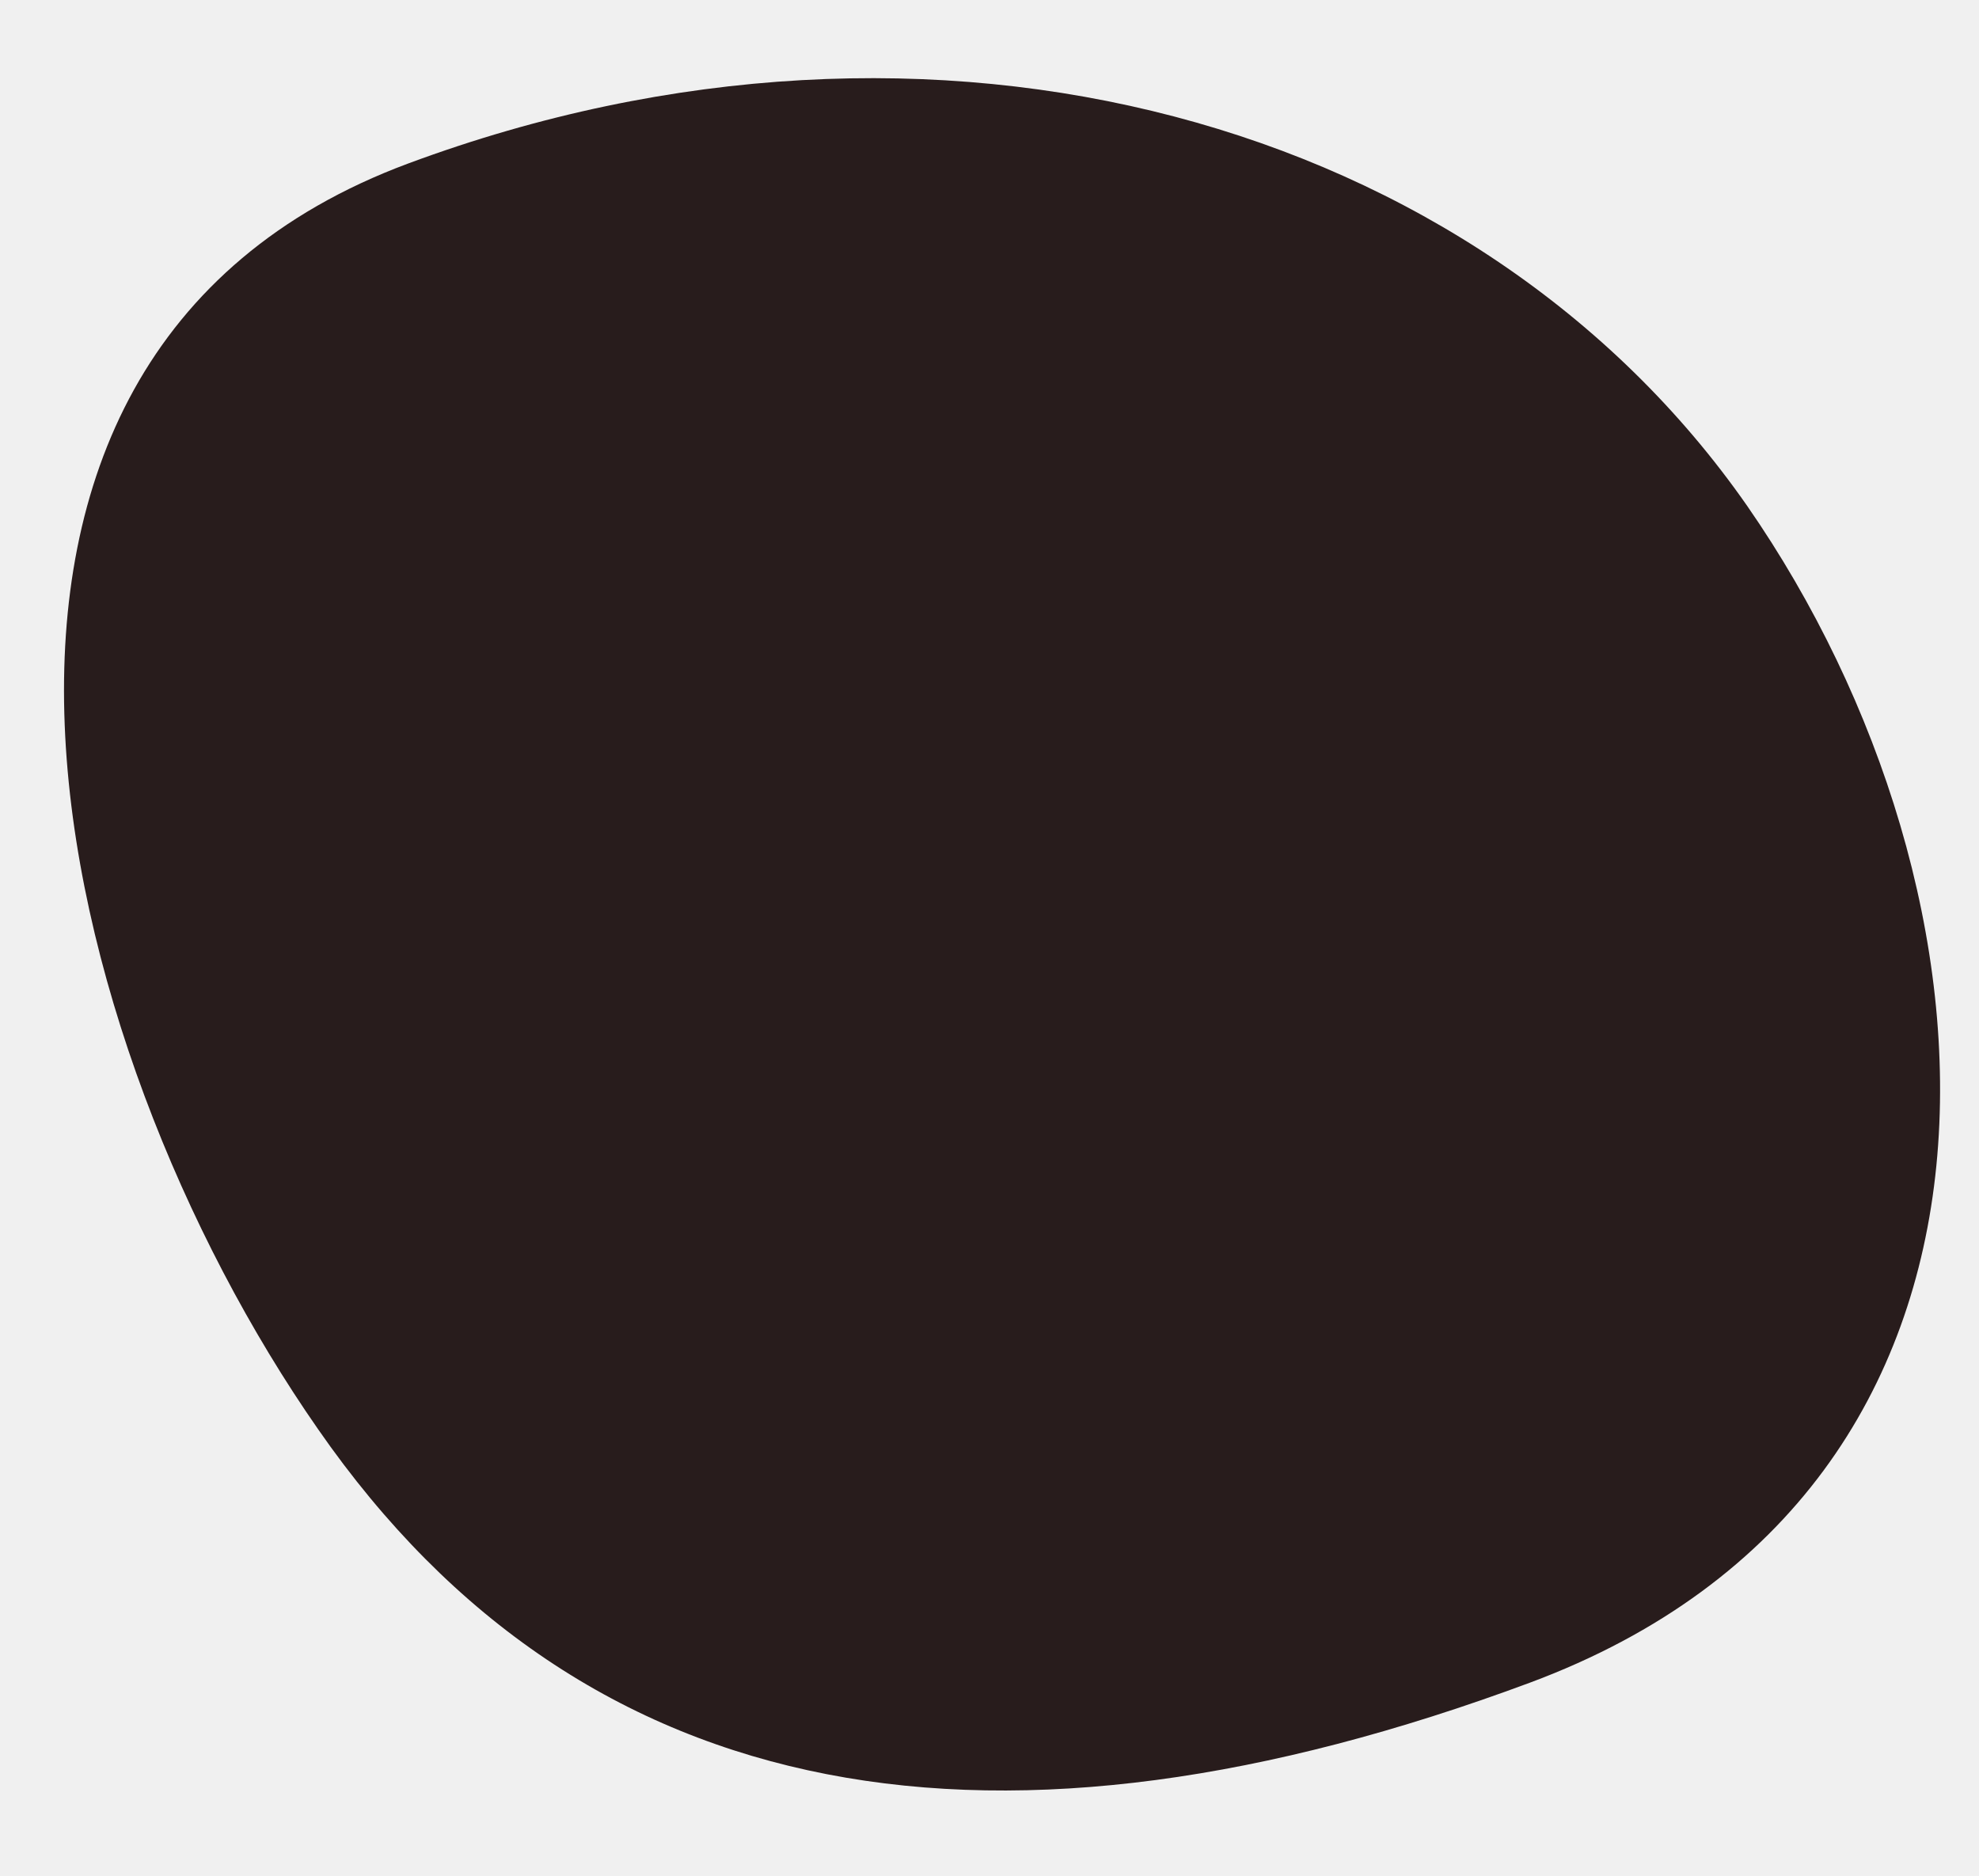
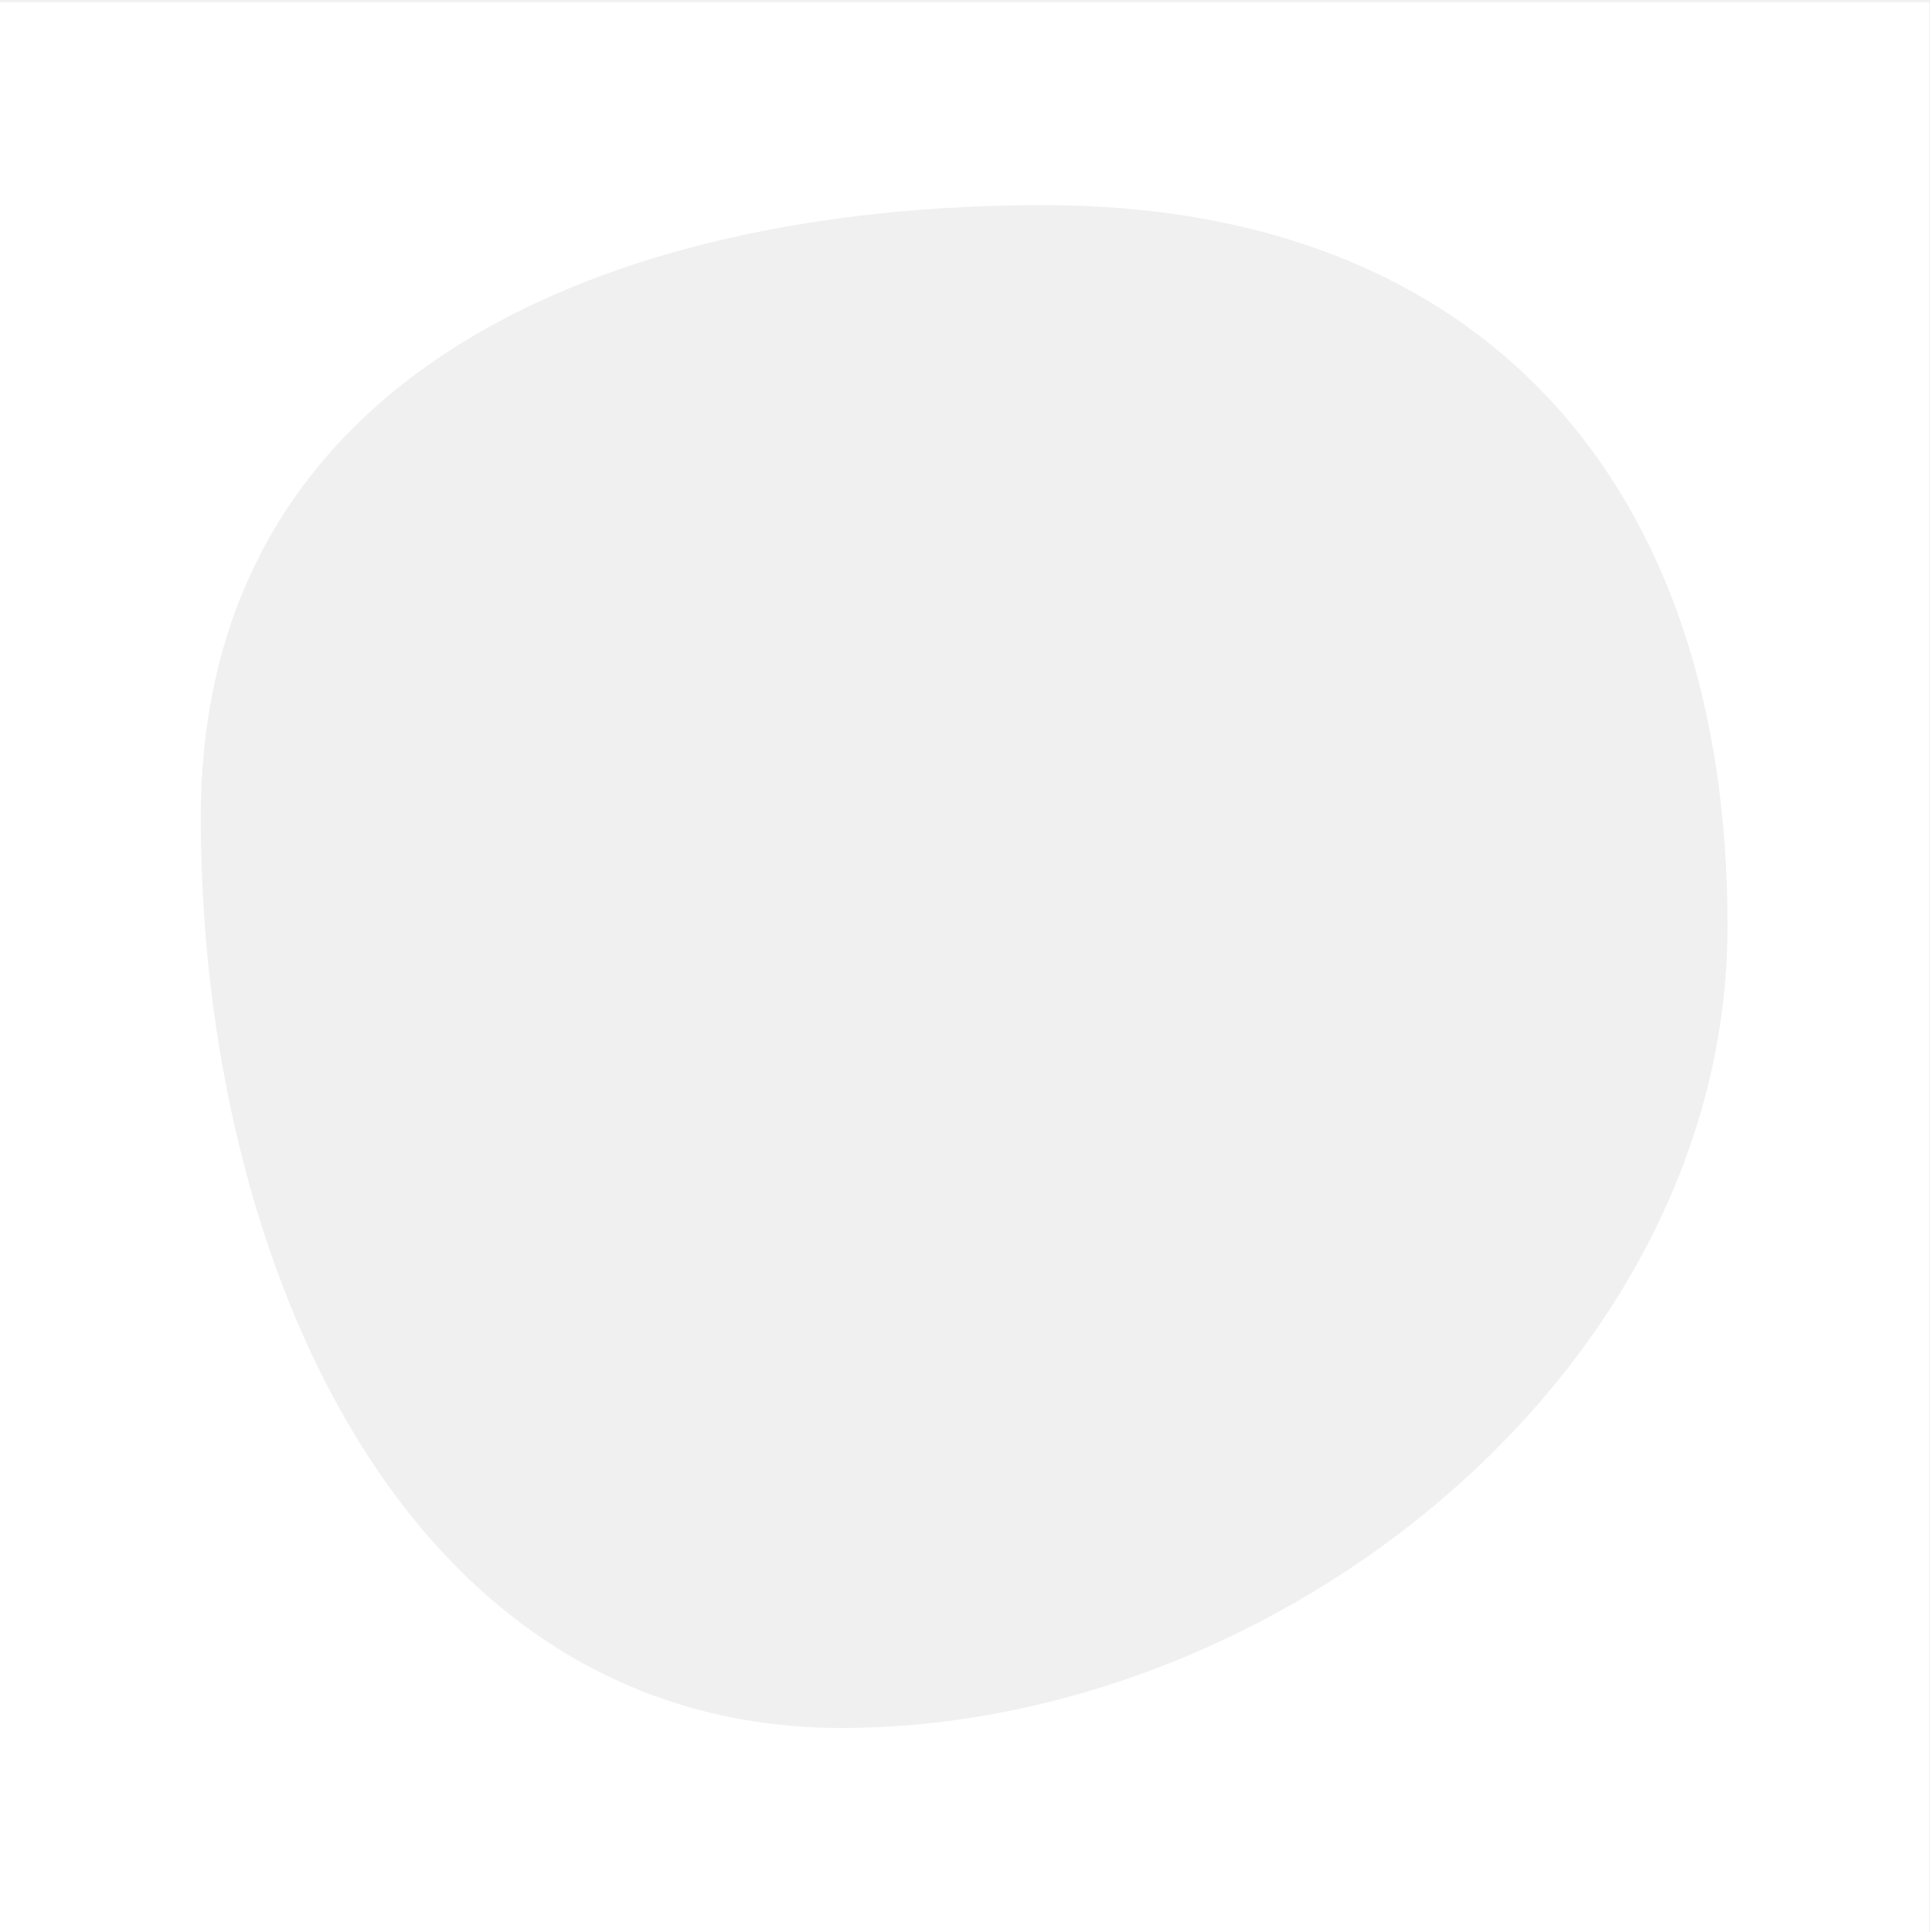
- <svg xmlns="http://www.w3.org/2000/svg" version="1.1" id="Layer_1" x="0px" y="0px" viewBox="0 0 153.7 145.7" style="enable-background:new 0 0 153.7 145.7;" xml:space="preserve">
+ <svg xmlns="http://www.w3.org/2000/svg" version="1.1" id="Layer_1" x="0px" y="0px" viewBox="0 0 179.7 179.9" style="enable-background:new 0 0 179.7 179.9;" xml:space="preserve">
  <style type="text/css">
- 	.st0{fill:#281C1C;}
+ 	.st0{fill:#fff;}
</style>
-   <path id="XMLID_2_" class="st0" d="M118.8,130.7C77.9,145.9,45.5,141,24.7,111C3.8,81-9.2,27.9,31.7,12.7  c40.9-15.2,83.1-3.4,104,26.6C156.5,69.3,159.7,115.5,118.8,130.7z" />
+   <path id="XMLID_94_" class="st0" d="M0,0.2v179.7h179.7V0.2H0z M78.4,160.9c-40.8,0-59.7-43.6-59.7-84.8c0-41.2,37.7-57,78.5-57  c40.8,0,63.7,25.9,63.7,67.1C160.9,127.5,119.2,160.9,78.4,160.9z" />
</svg>
